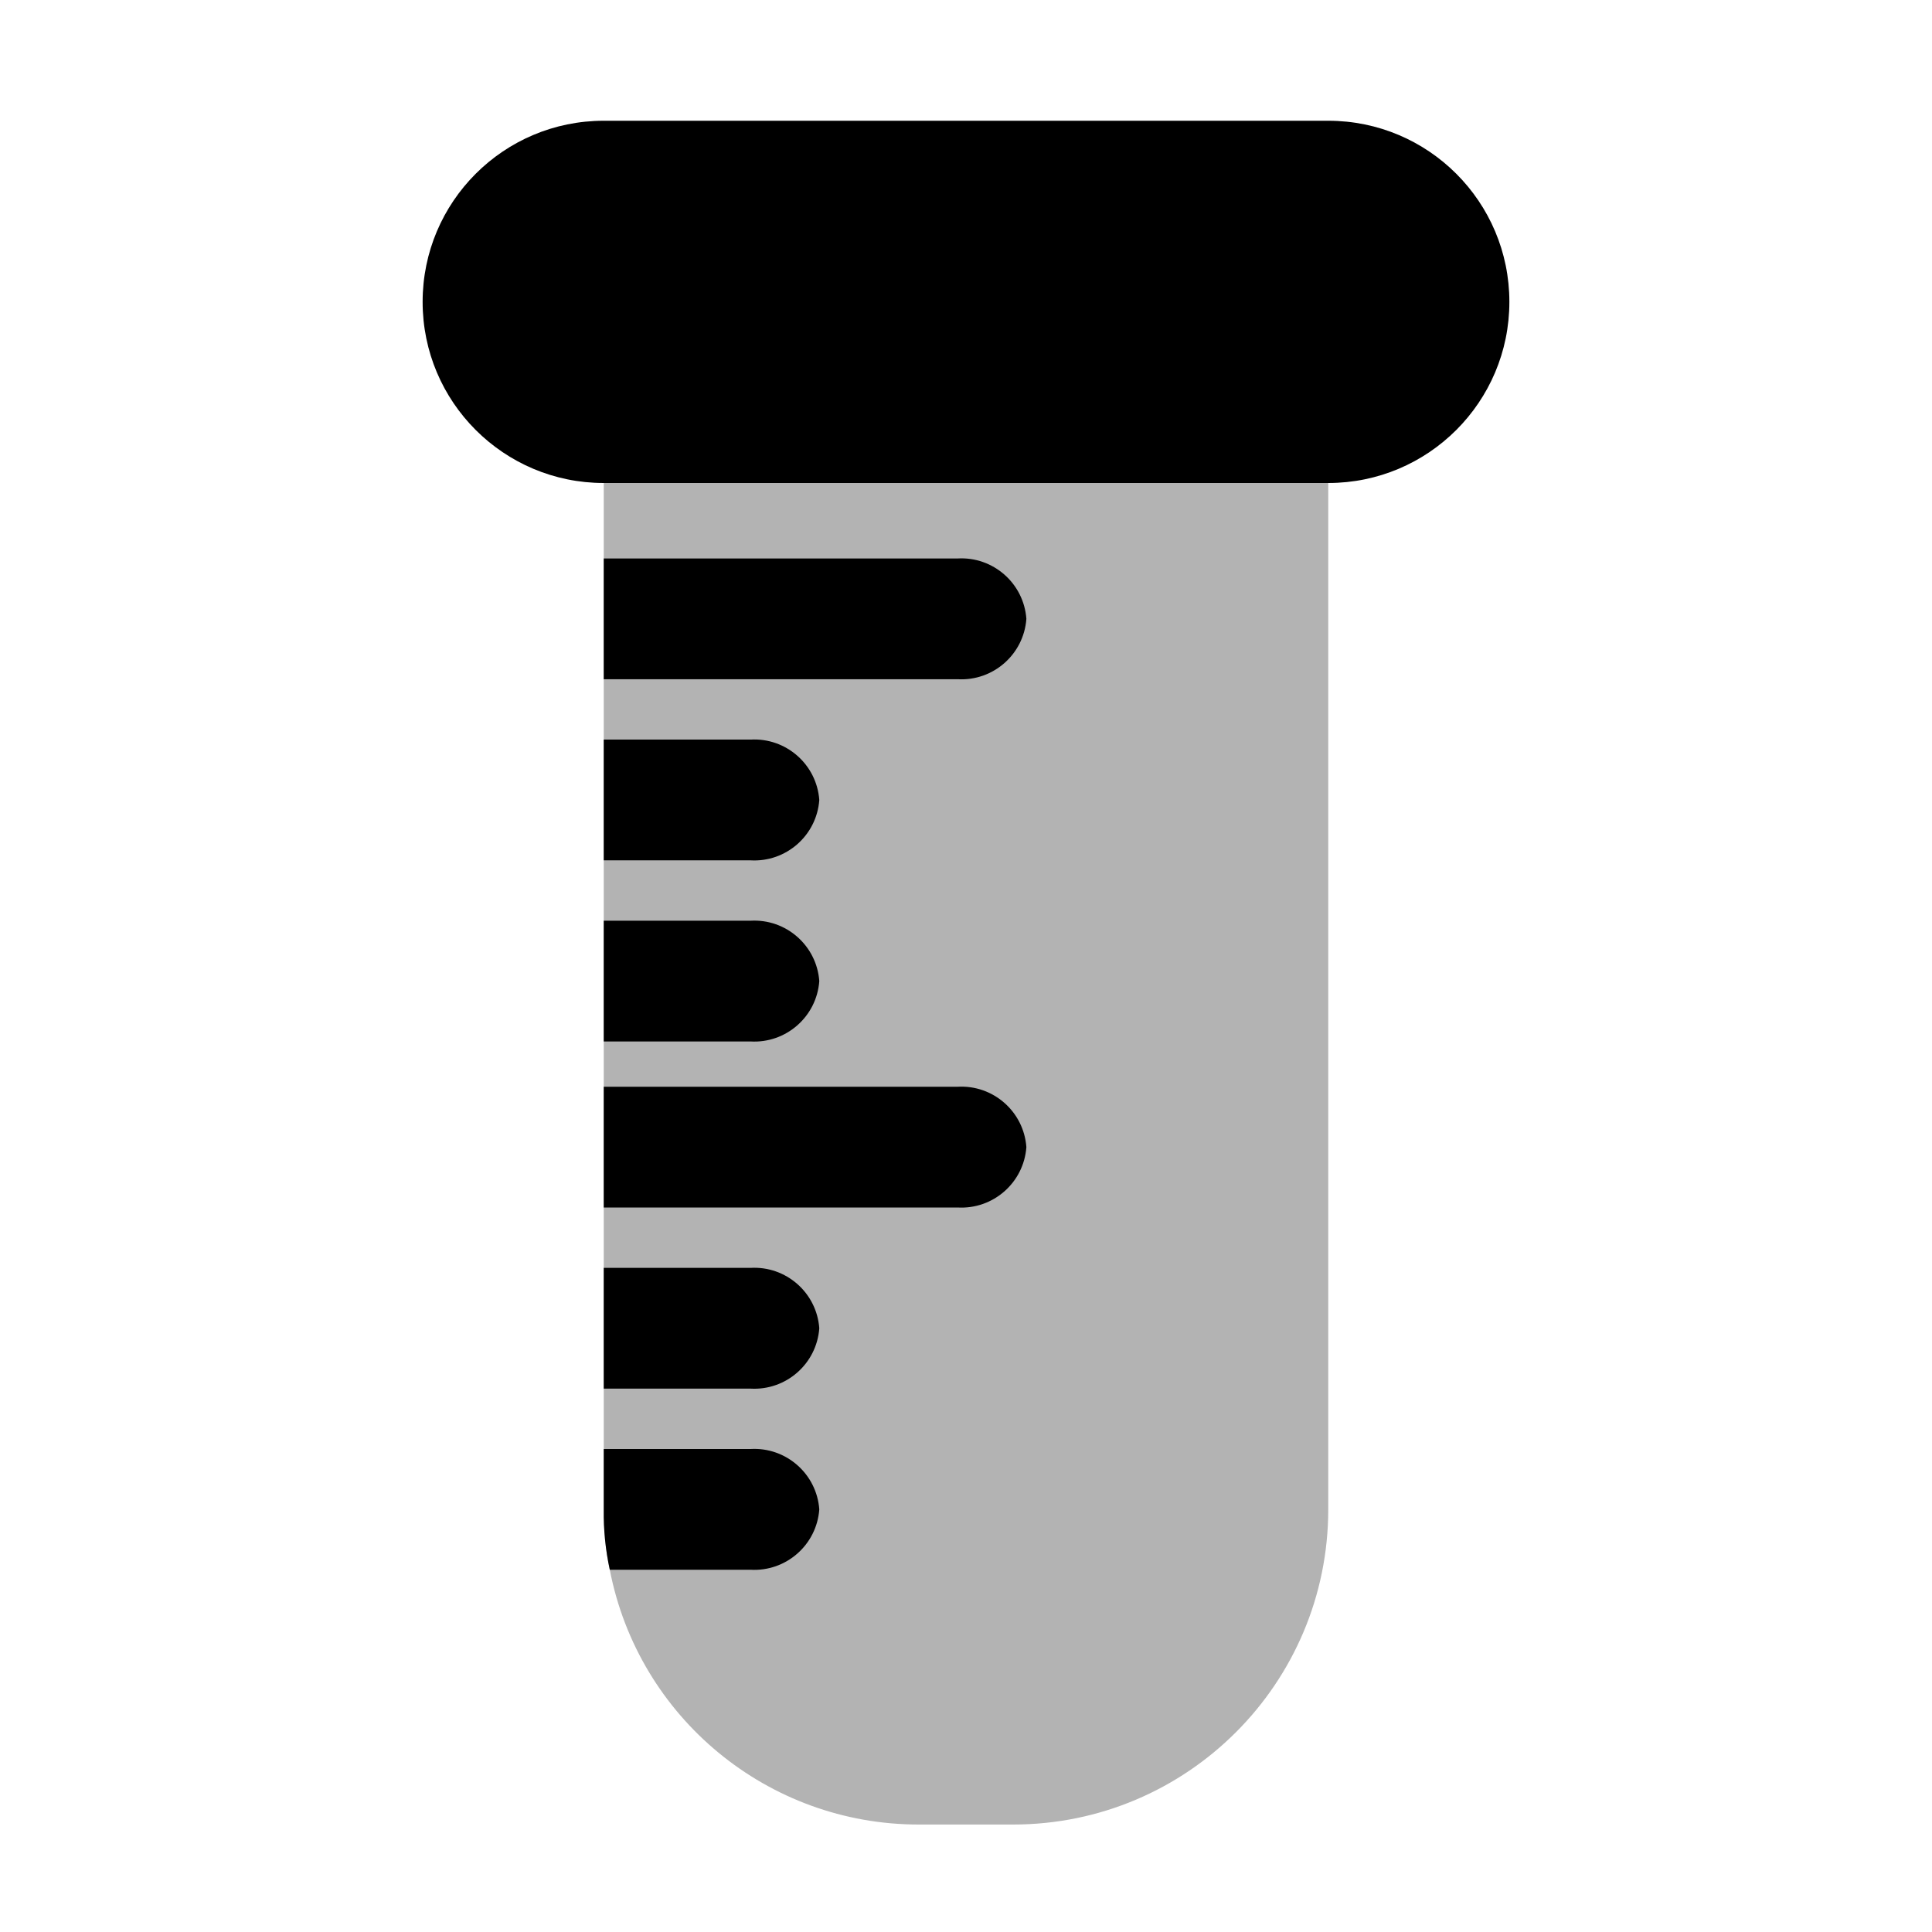
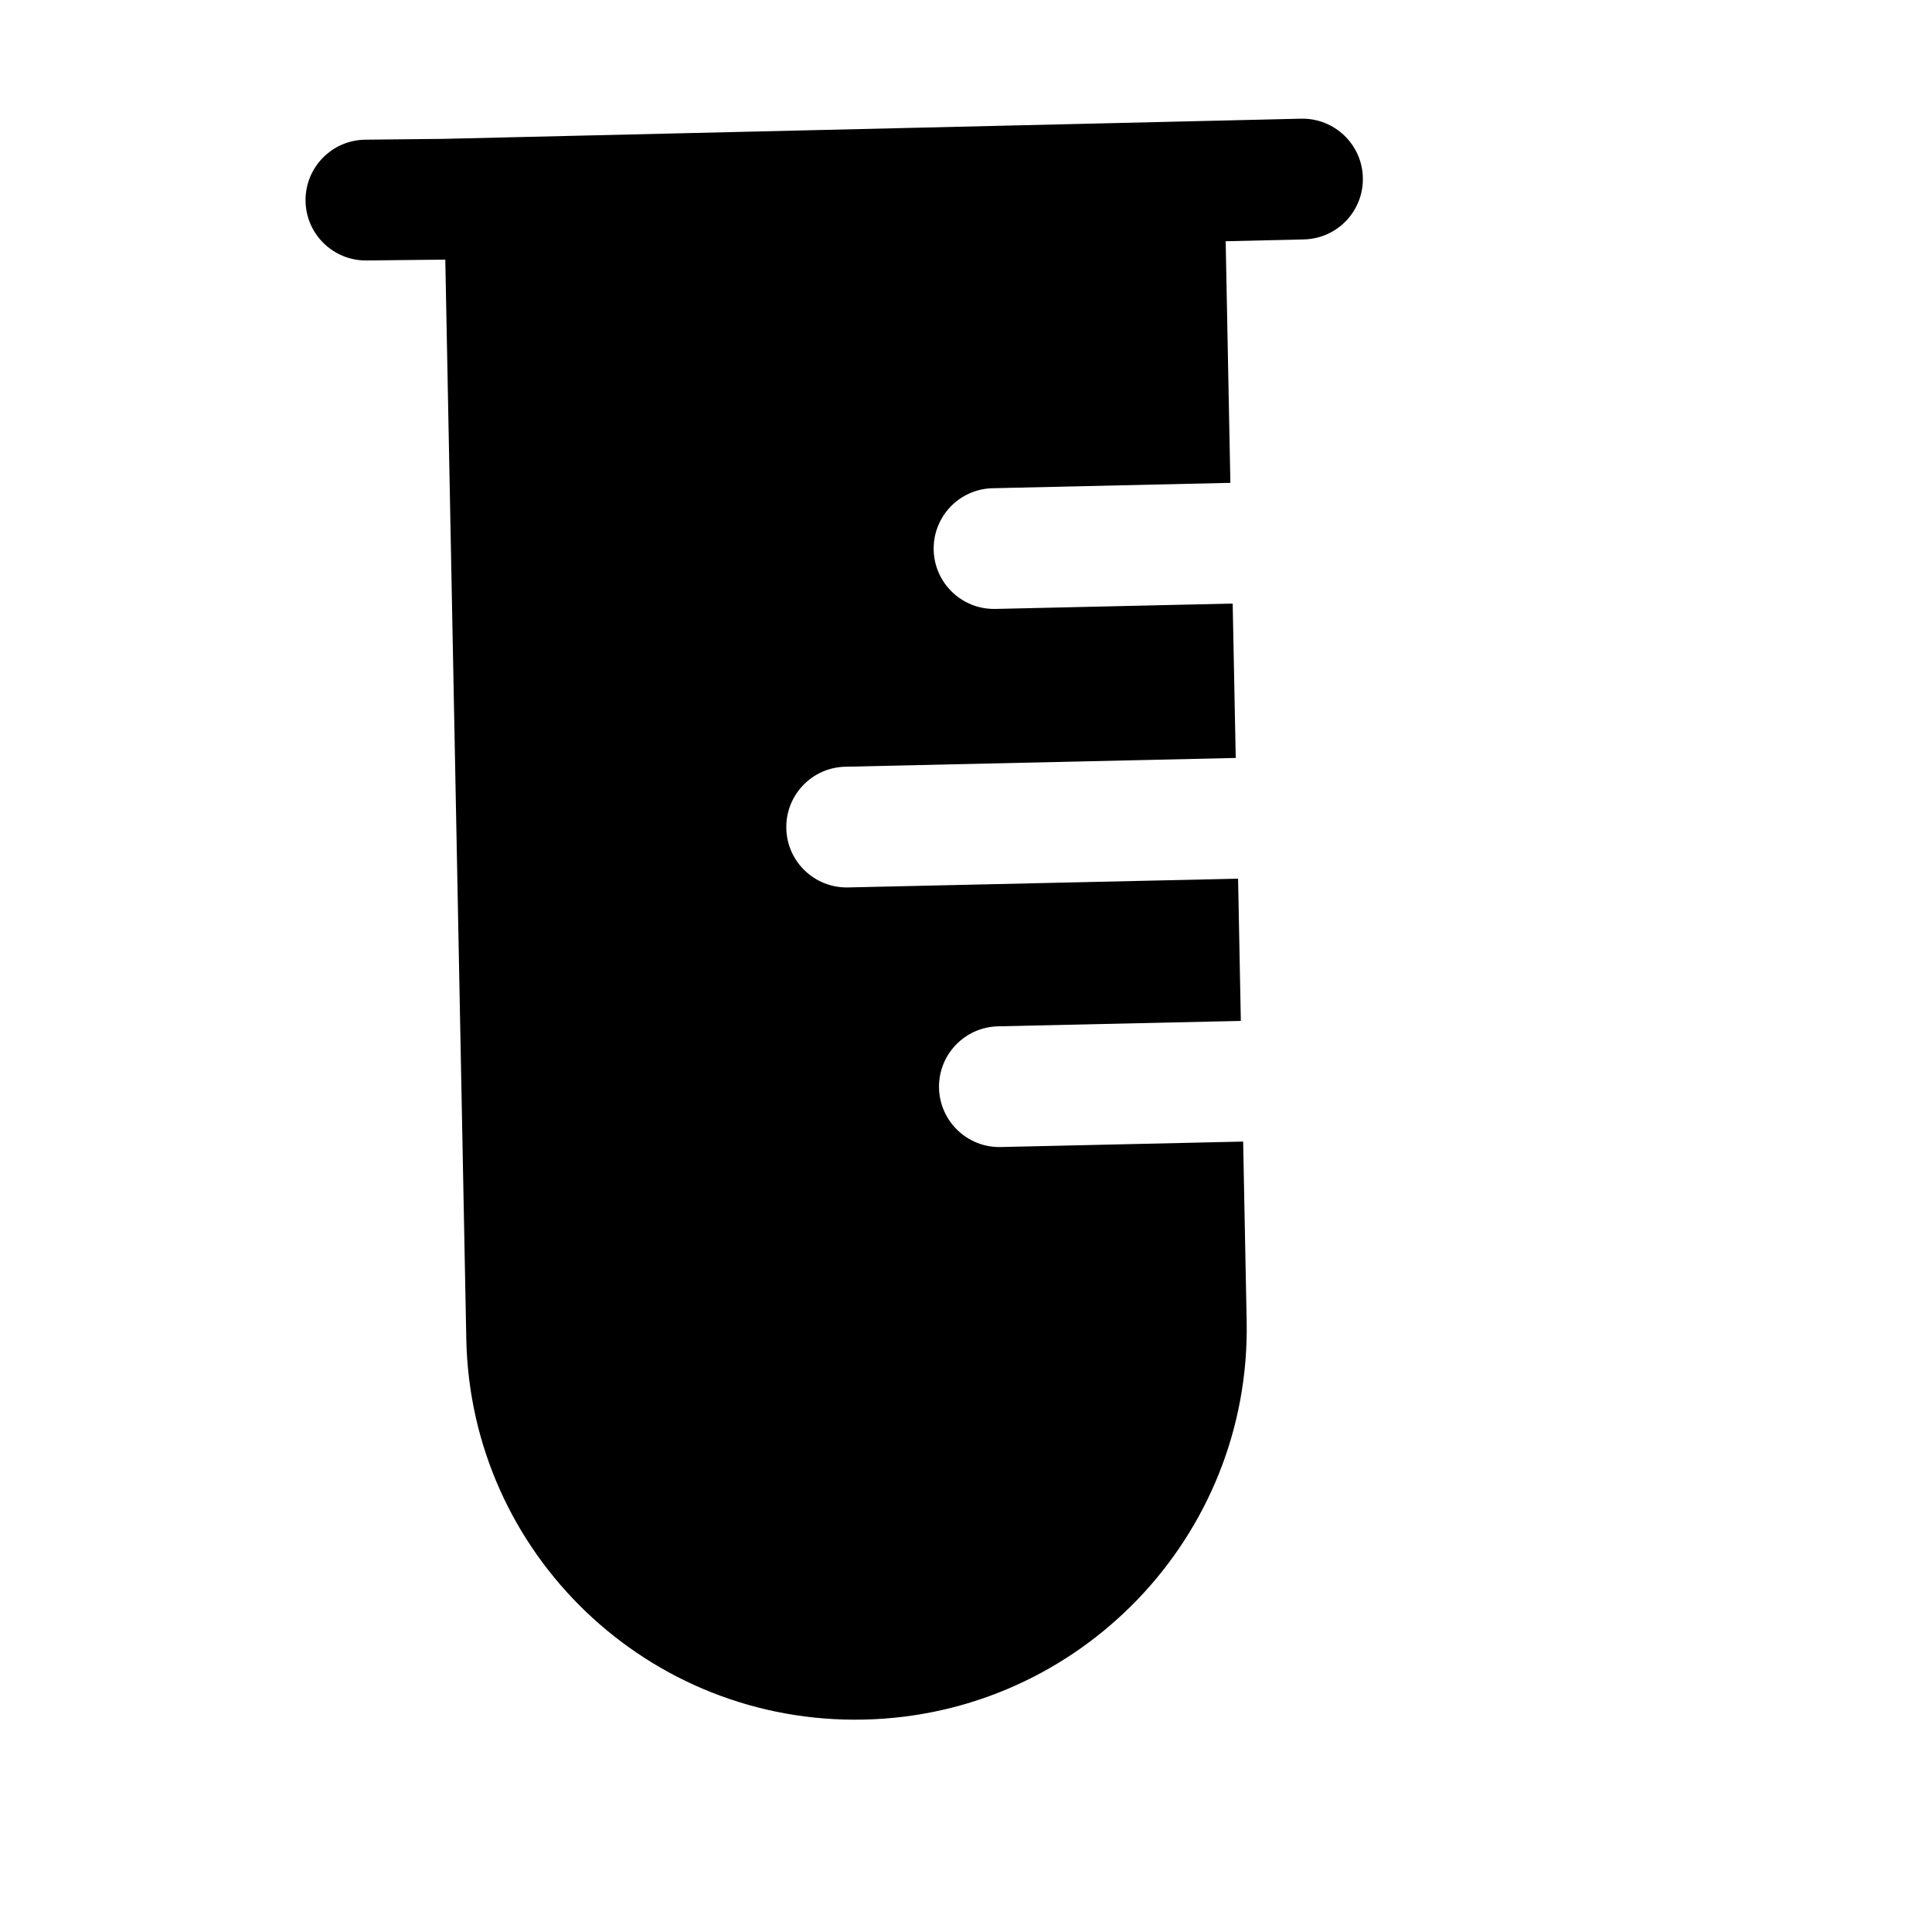
- <svg xmlns="http://www.w3.org/2000/svg" viewBox="0 0 32 32" fill="none">
-   <path d="M22,7.25V25a5.22,5.22,0,0,1-5.22,5.22H15.22A5.21,5.21,0,0,1,10.1,26a4.43,4.43,0,0,1-.1-1V7.25a1,1,0,0,1,1-1H21A1,1,0,0,1,22,7.25Z" fill="currentColor" opacity="0.3" />
-   <path d="M22,2H10a3,3,0,0,0,0,6H22a3,3,0,0,0,0-6Z" fill="currentColor" />
-   <path d="M13.57,25a1.08,1.08,0,0,1-1.14,1H10.1a4.43,4.43,0,0,1-.1-1V24h2.43A1.08,1.08,0,0,1,13.57,25Z" fill="currentColor" />
-   <path d="M13.57,22a1.08,1.08,0,0,1-1.14,1H10V21h2.43A1.08,1.08,0,0,1,13.57,22Z" fill="currentColor" />
-   <path d="M17,19a1.08,1.08,0,0,1-1.14,1H10V18h5.86A1.08,1.08,0,0,1,17,19Z" fill="currentColor" />
-   <path d="M13.57,16.25a1.08,1.08,0,0,1-1.14,1H10v-2h2.43A1.08,1.08,0,0,1,13.57,16.25Z" fill="currentColor" />
-   <path d="M13.57,13.25a1.08,1.08,0,0,1-1.14,1H10v-2h2.43A1.08,1.08,0,0,1,13.57,13.25Z" fill="currentColor" />
-   <path d="M17,10.25a1.08,1.08,0,0,1-1.14,1H10v-2h5.86A1.08,1.08,0,0,1,17,10.25Z" fill="currentColor" />
+ <svg xmlns="http://www.w3.org/2000/svg" width="800px" height="800px" viewBox="0 0 24 24" fill="none">
+   <g transform="translate(12 12) rotate(-31.2) translate(-12 -12) translate(1.64 -2.00)">
+     <path d="M8.267 1.618C8.478 1.262 8.938 1.144 9.294 1.354L10.126 1.846L19.373 7.153C19.732 7.36 19.856 7.818 19.65 8.177C19.444 8.536 18.986 8.661 18.626 8.454L17.783 7.97L16.278 10.568L16.276 10.566L13.718 9.095C13.359 8.888 12.901 9.012 12.694 9.371C12.488 9.73 12.611 10.188 12.97 10.395L15.526 11.865L14.565 13.525L14.563 13.524L10.36 11.106C10.001 10.899 9.542 11.023 9.336 11.382C9.129 11.741 9.253 12.199 9.612 12.406L13.813 14.823L12.927 16.352L12.925 16.351L10.312 14.847C9.953 14.641 9.495 14.764 9.288 15.123C9.082 15.482 9.205 15.941 9.564 16.147L12.175 17.649L11.056 19.581C9.716 21.894 6.748 22.687 4.427 21.351C2.106 20.016 1.311 17.058 2.651 14.746L9.373 3.143L9.367 3.14L8.531 2.646C8.174 2.435 8.056 1.975 8.267 1.618Z" fill="currentColor" />
+   </g>
</svg>
